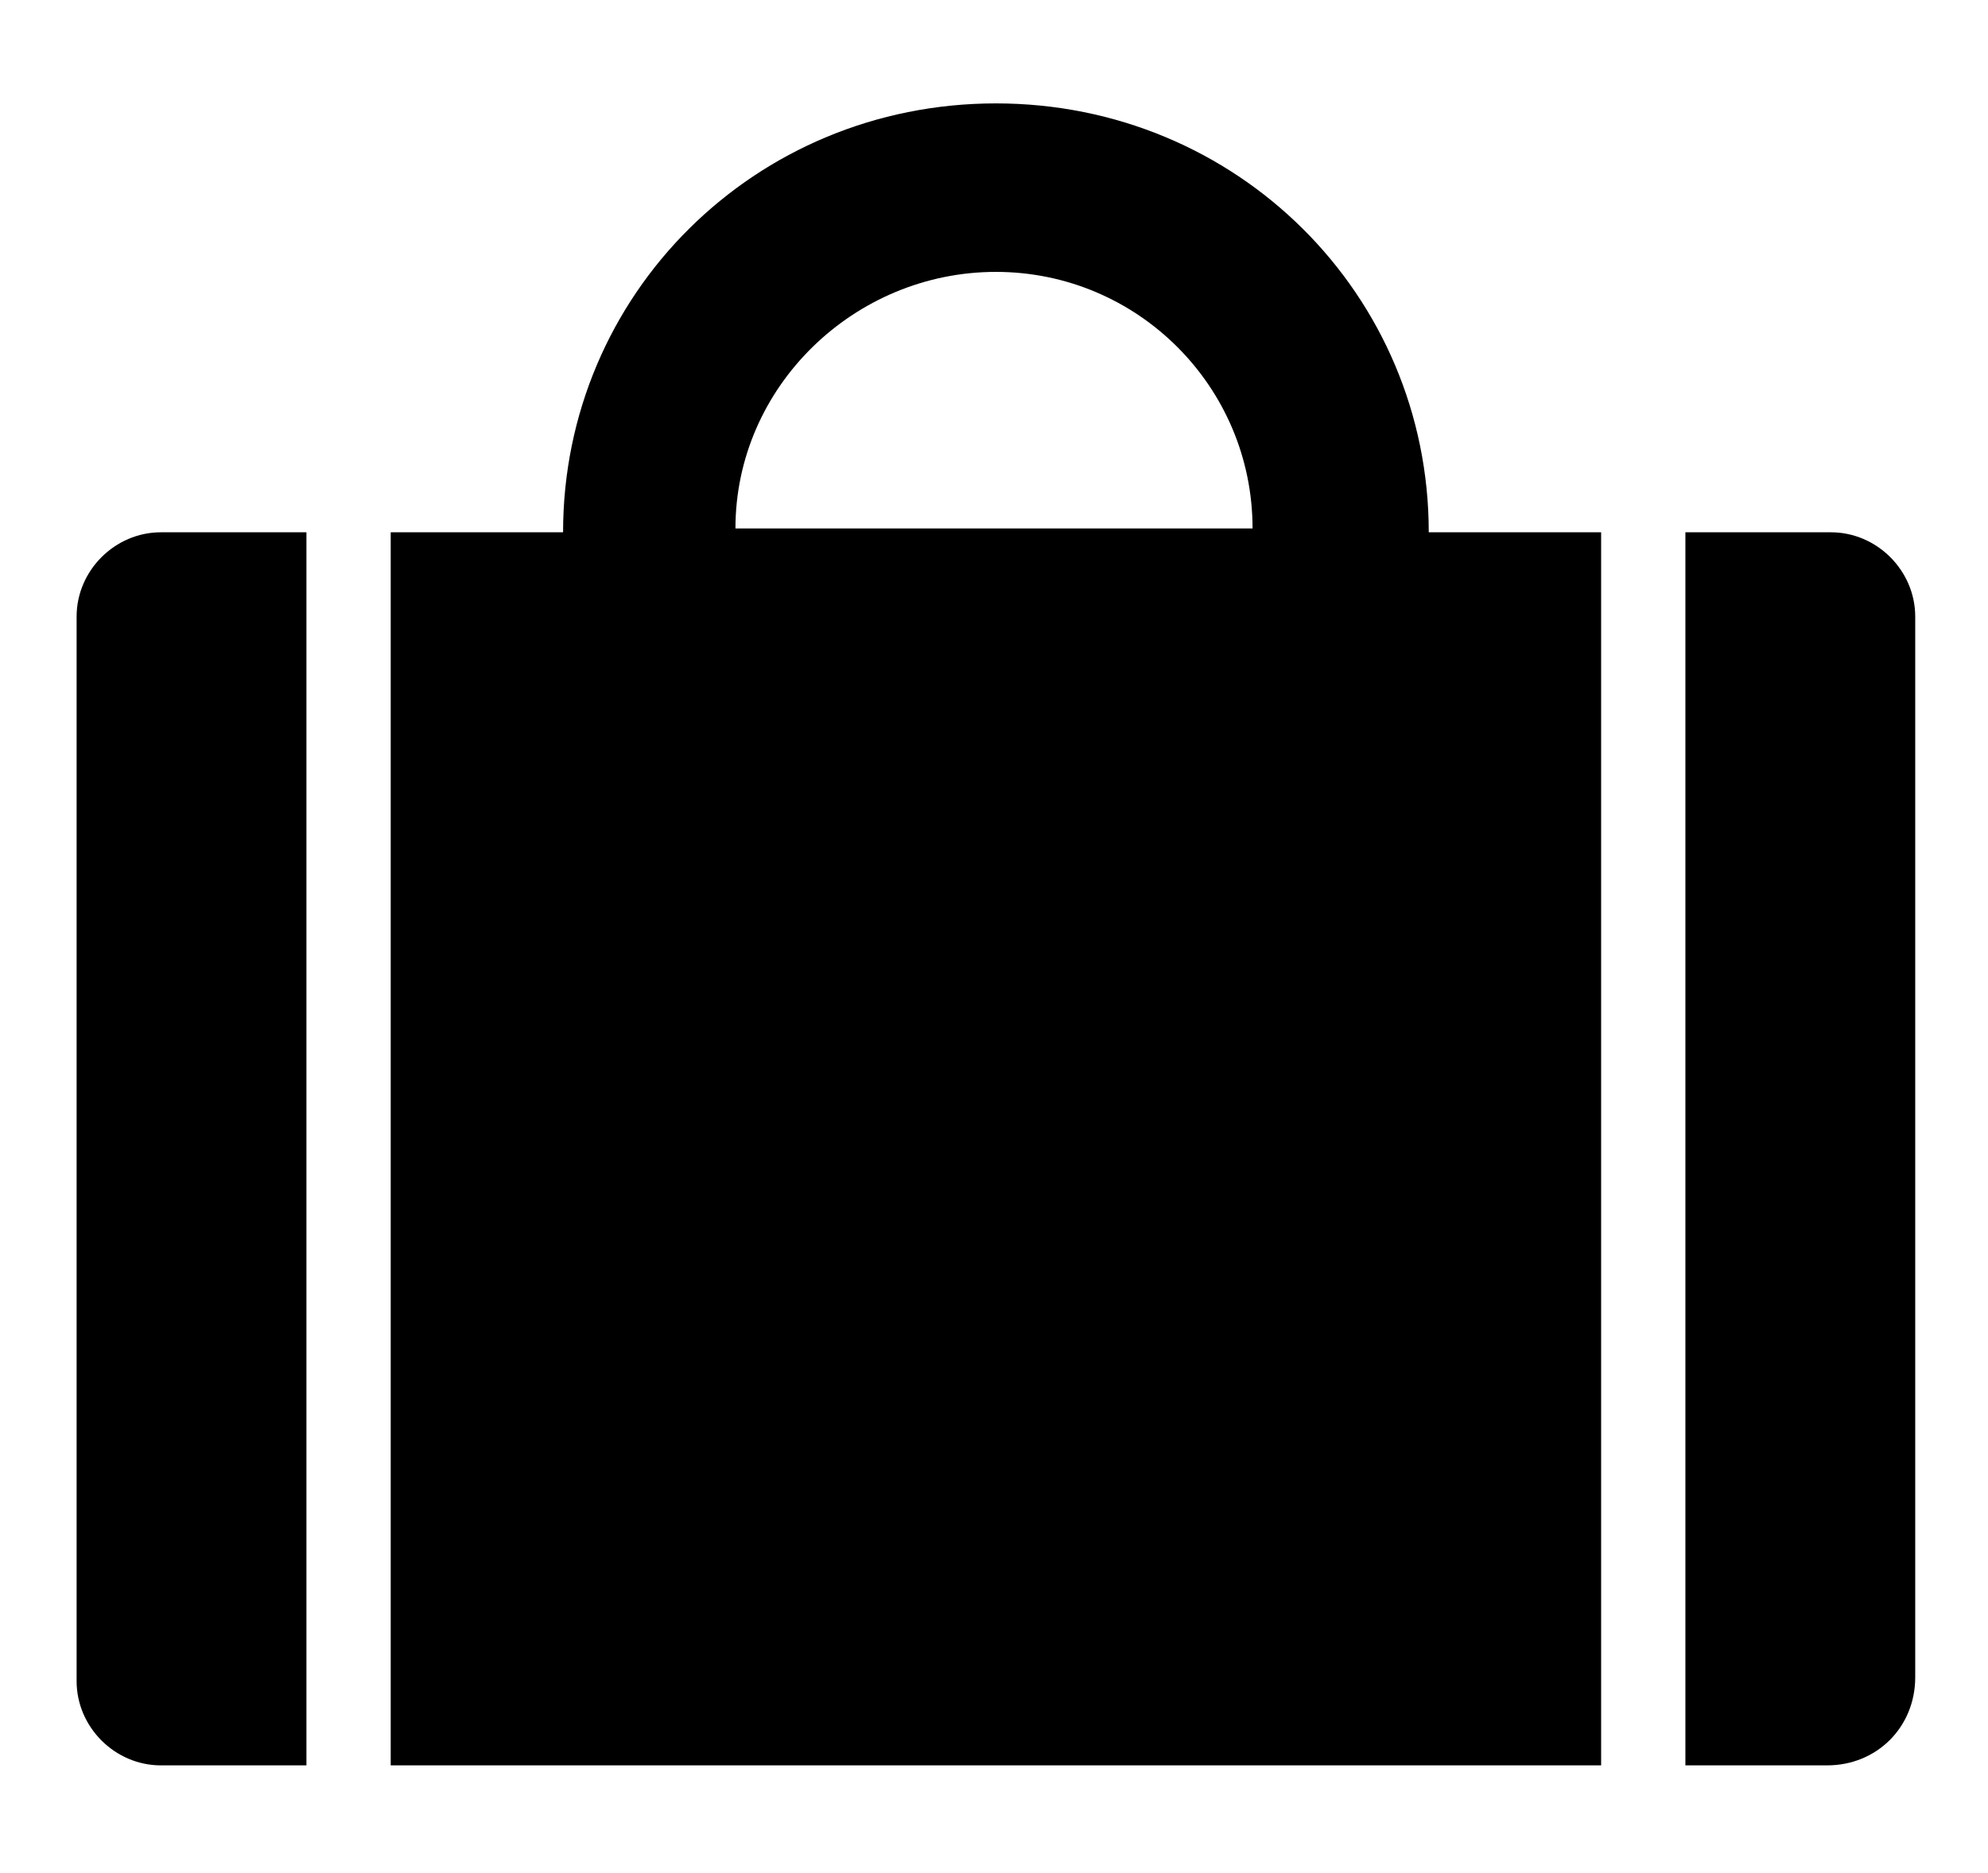
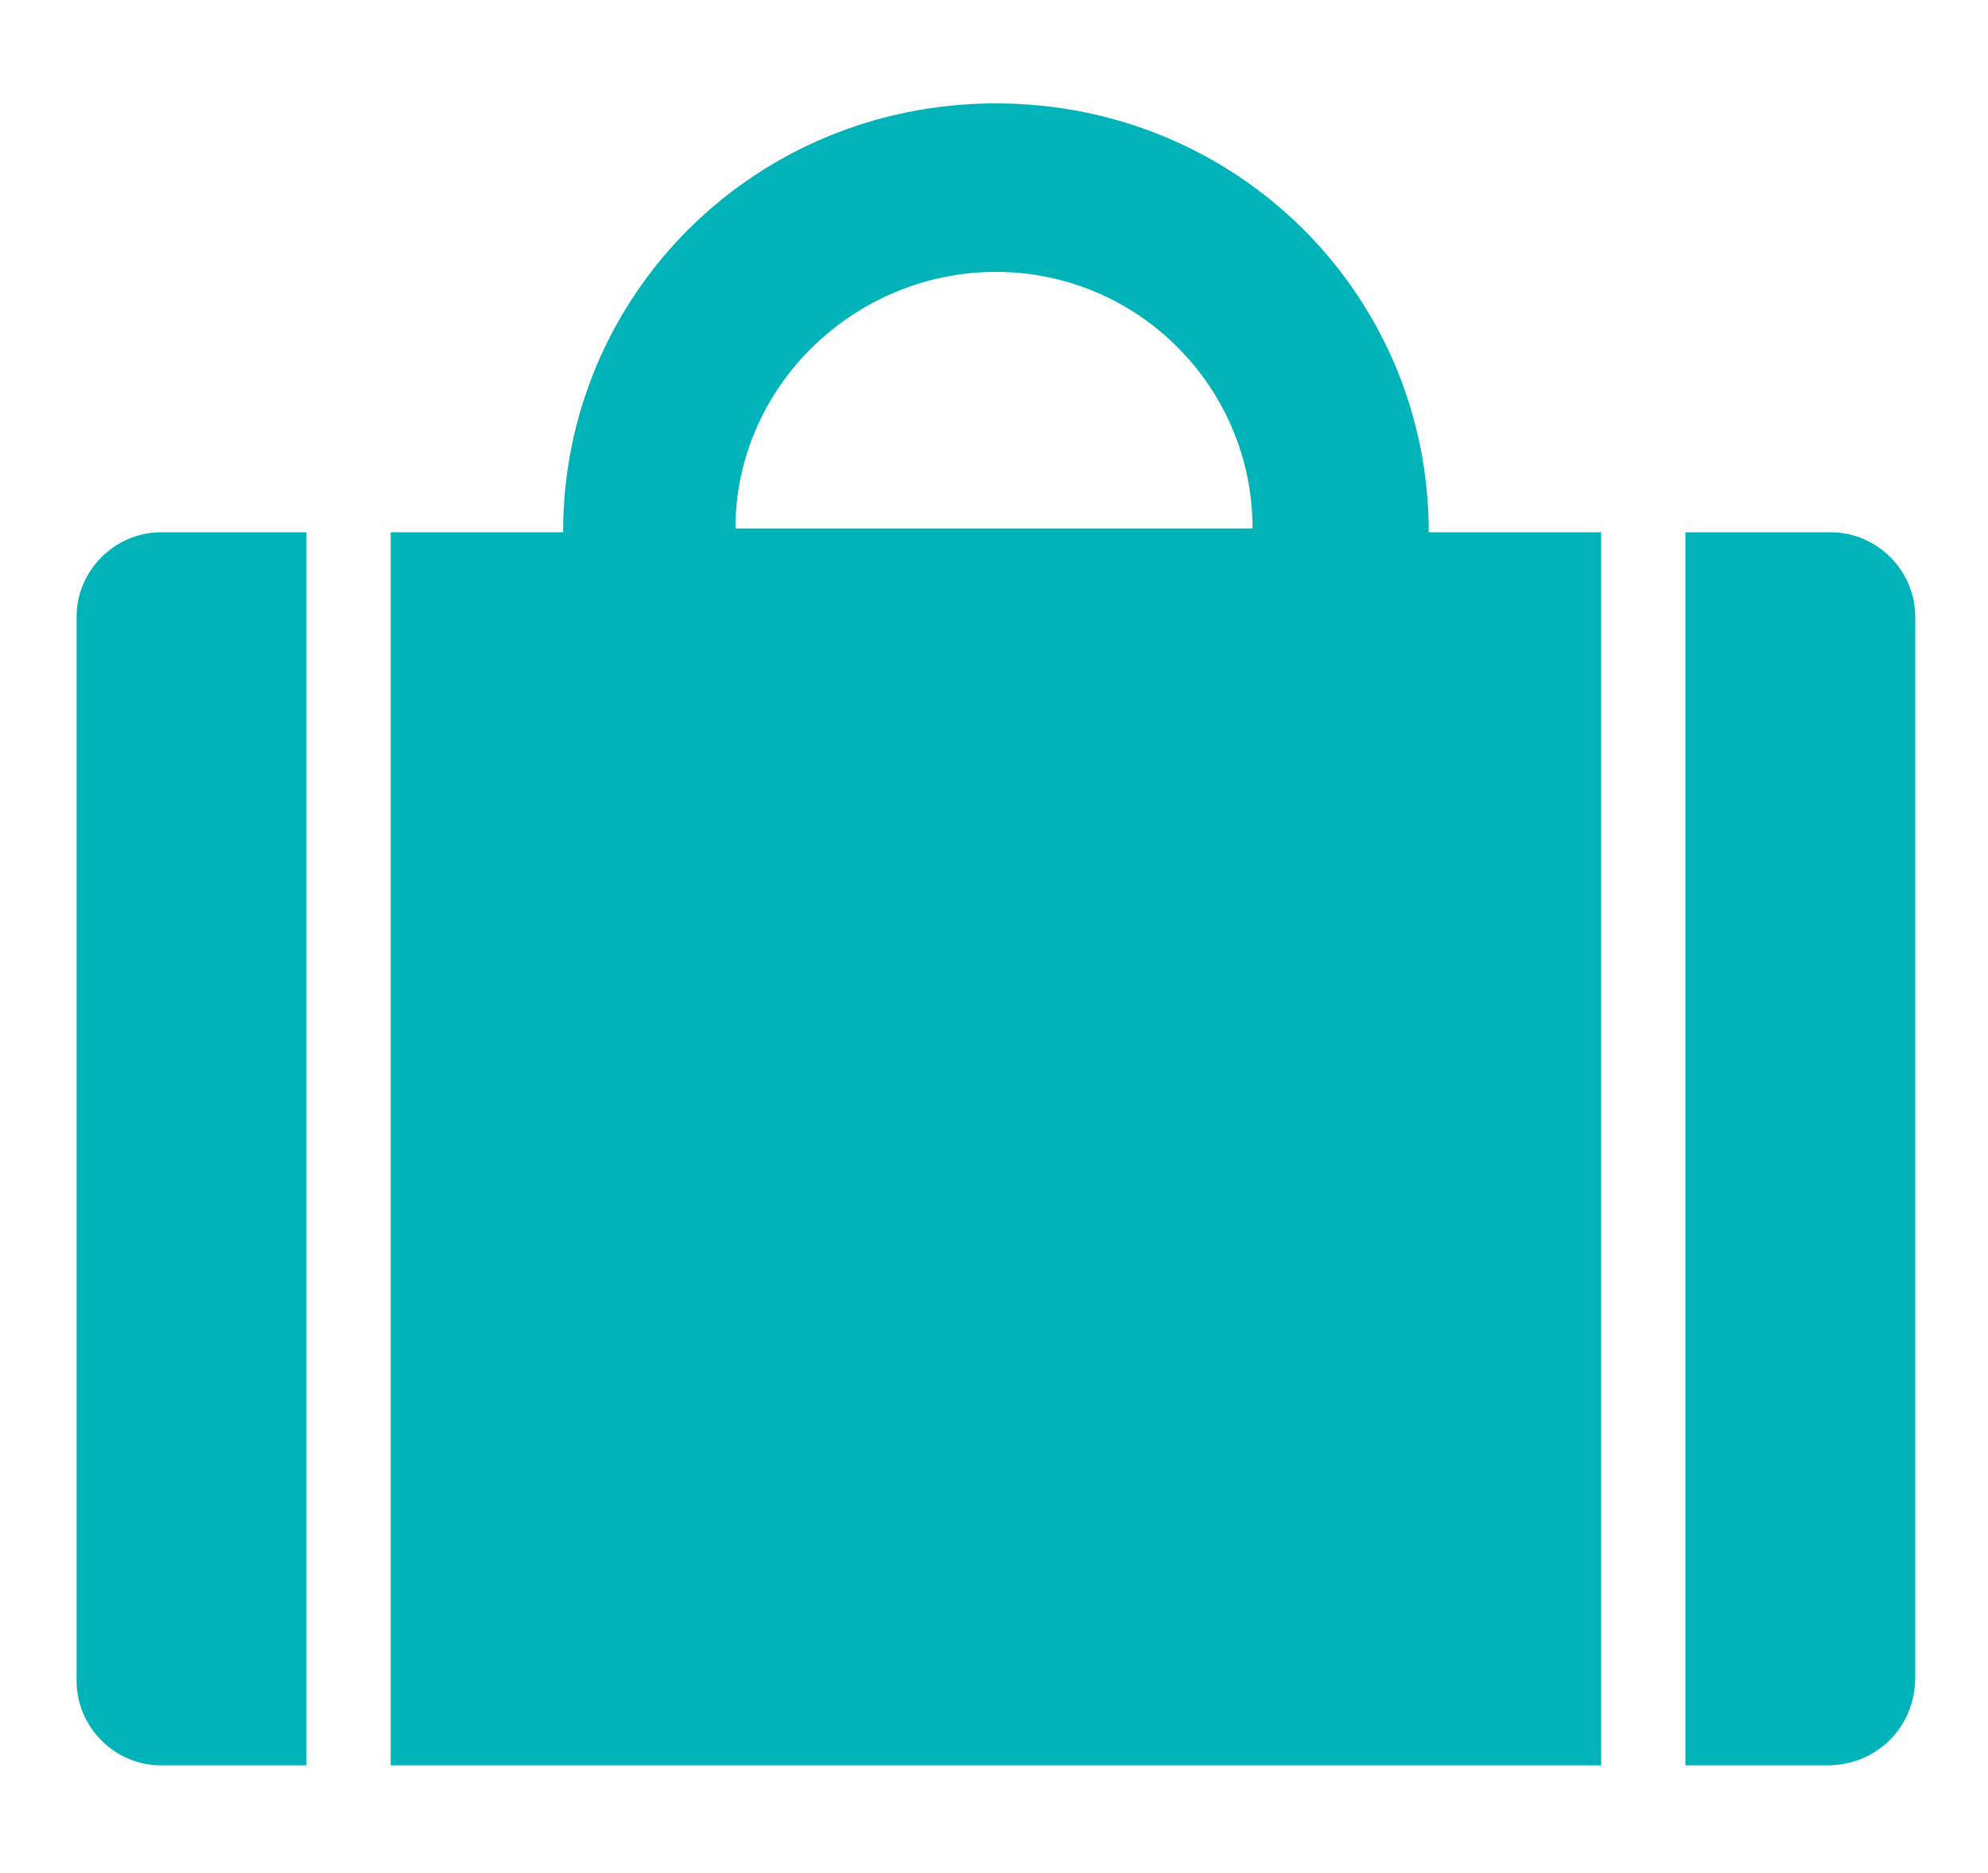
<svg xmlns="http://www.w3.org/2000/svg" version="1.1" id="Layer_1" x="0px" y="0px" viewBox="0 0 51.9 48.9" enable-background="new 0 0 51.9 48.9" xml:space="preserve">
-   <path id="SUITCASE_2_" fill-rule="evenodd" clip-rule="evenodd" d="M47.7,46.1H44v-18V13.9h3.8c1.2,0,2.2,1,2.2,2.2v14.2v9v4.5  C50,45.1,49,46.1,47.7,46.1z M10.2,46.1v-18v-0.7V13.9h4.5c0-6.2,5-11.2,11.3-11.2s11.3,5,11.3,11.2h4.5v14.2v18H10.2z M26,7.1  c-3.7,0-6.8,3-6.8,6.7h13.5C32.7,10.1,29.7,7.1,26,7.1z M2,43.9v-4.5v-9V16.1c0-1.2,1-2.2,2.2-2.2H8v13.5v0.7v18H4.2  C3,46.1,2,45.1,2,43.9z" />
+   <path id="SUITCASE_2_" fill-rule="evenodd" clip-rule="evenodd" fill="#00B3B8" d="M47.7,46.1H44v-18V13.9h3.8c1.2,0,2.2,1,2.2,2.2  v14.2v9v4.5C50,45.1,49,46.1,47.7,46.1z M10.2,46.1v-18v-0.7V13.9h4.5c0-6.2,5-11.2,11.3-11.2s11.3,5,11.3,11.2h4.5v14.2v18H10.2z   M26,7.1c-3.7,0-6.8,3-6.8,6.7h13.5C32.7,10.1,29.7,7.1,26,7.1z M2,43.9v-4.5v-9V16.1c0-1.2,1-2.2,2.2-2.2H8v13.5v0.7v18H4.2  C3,46.1,2,45.1,2,43.9z" />
</svg>
